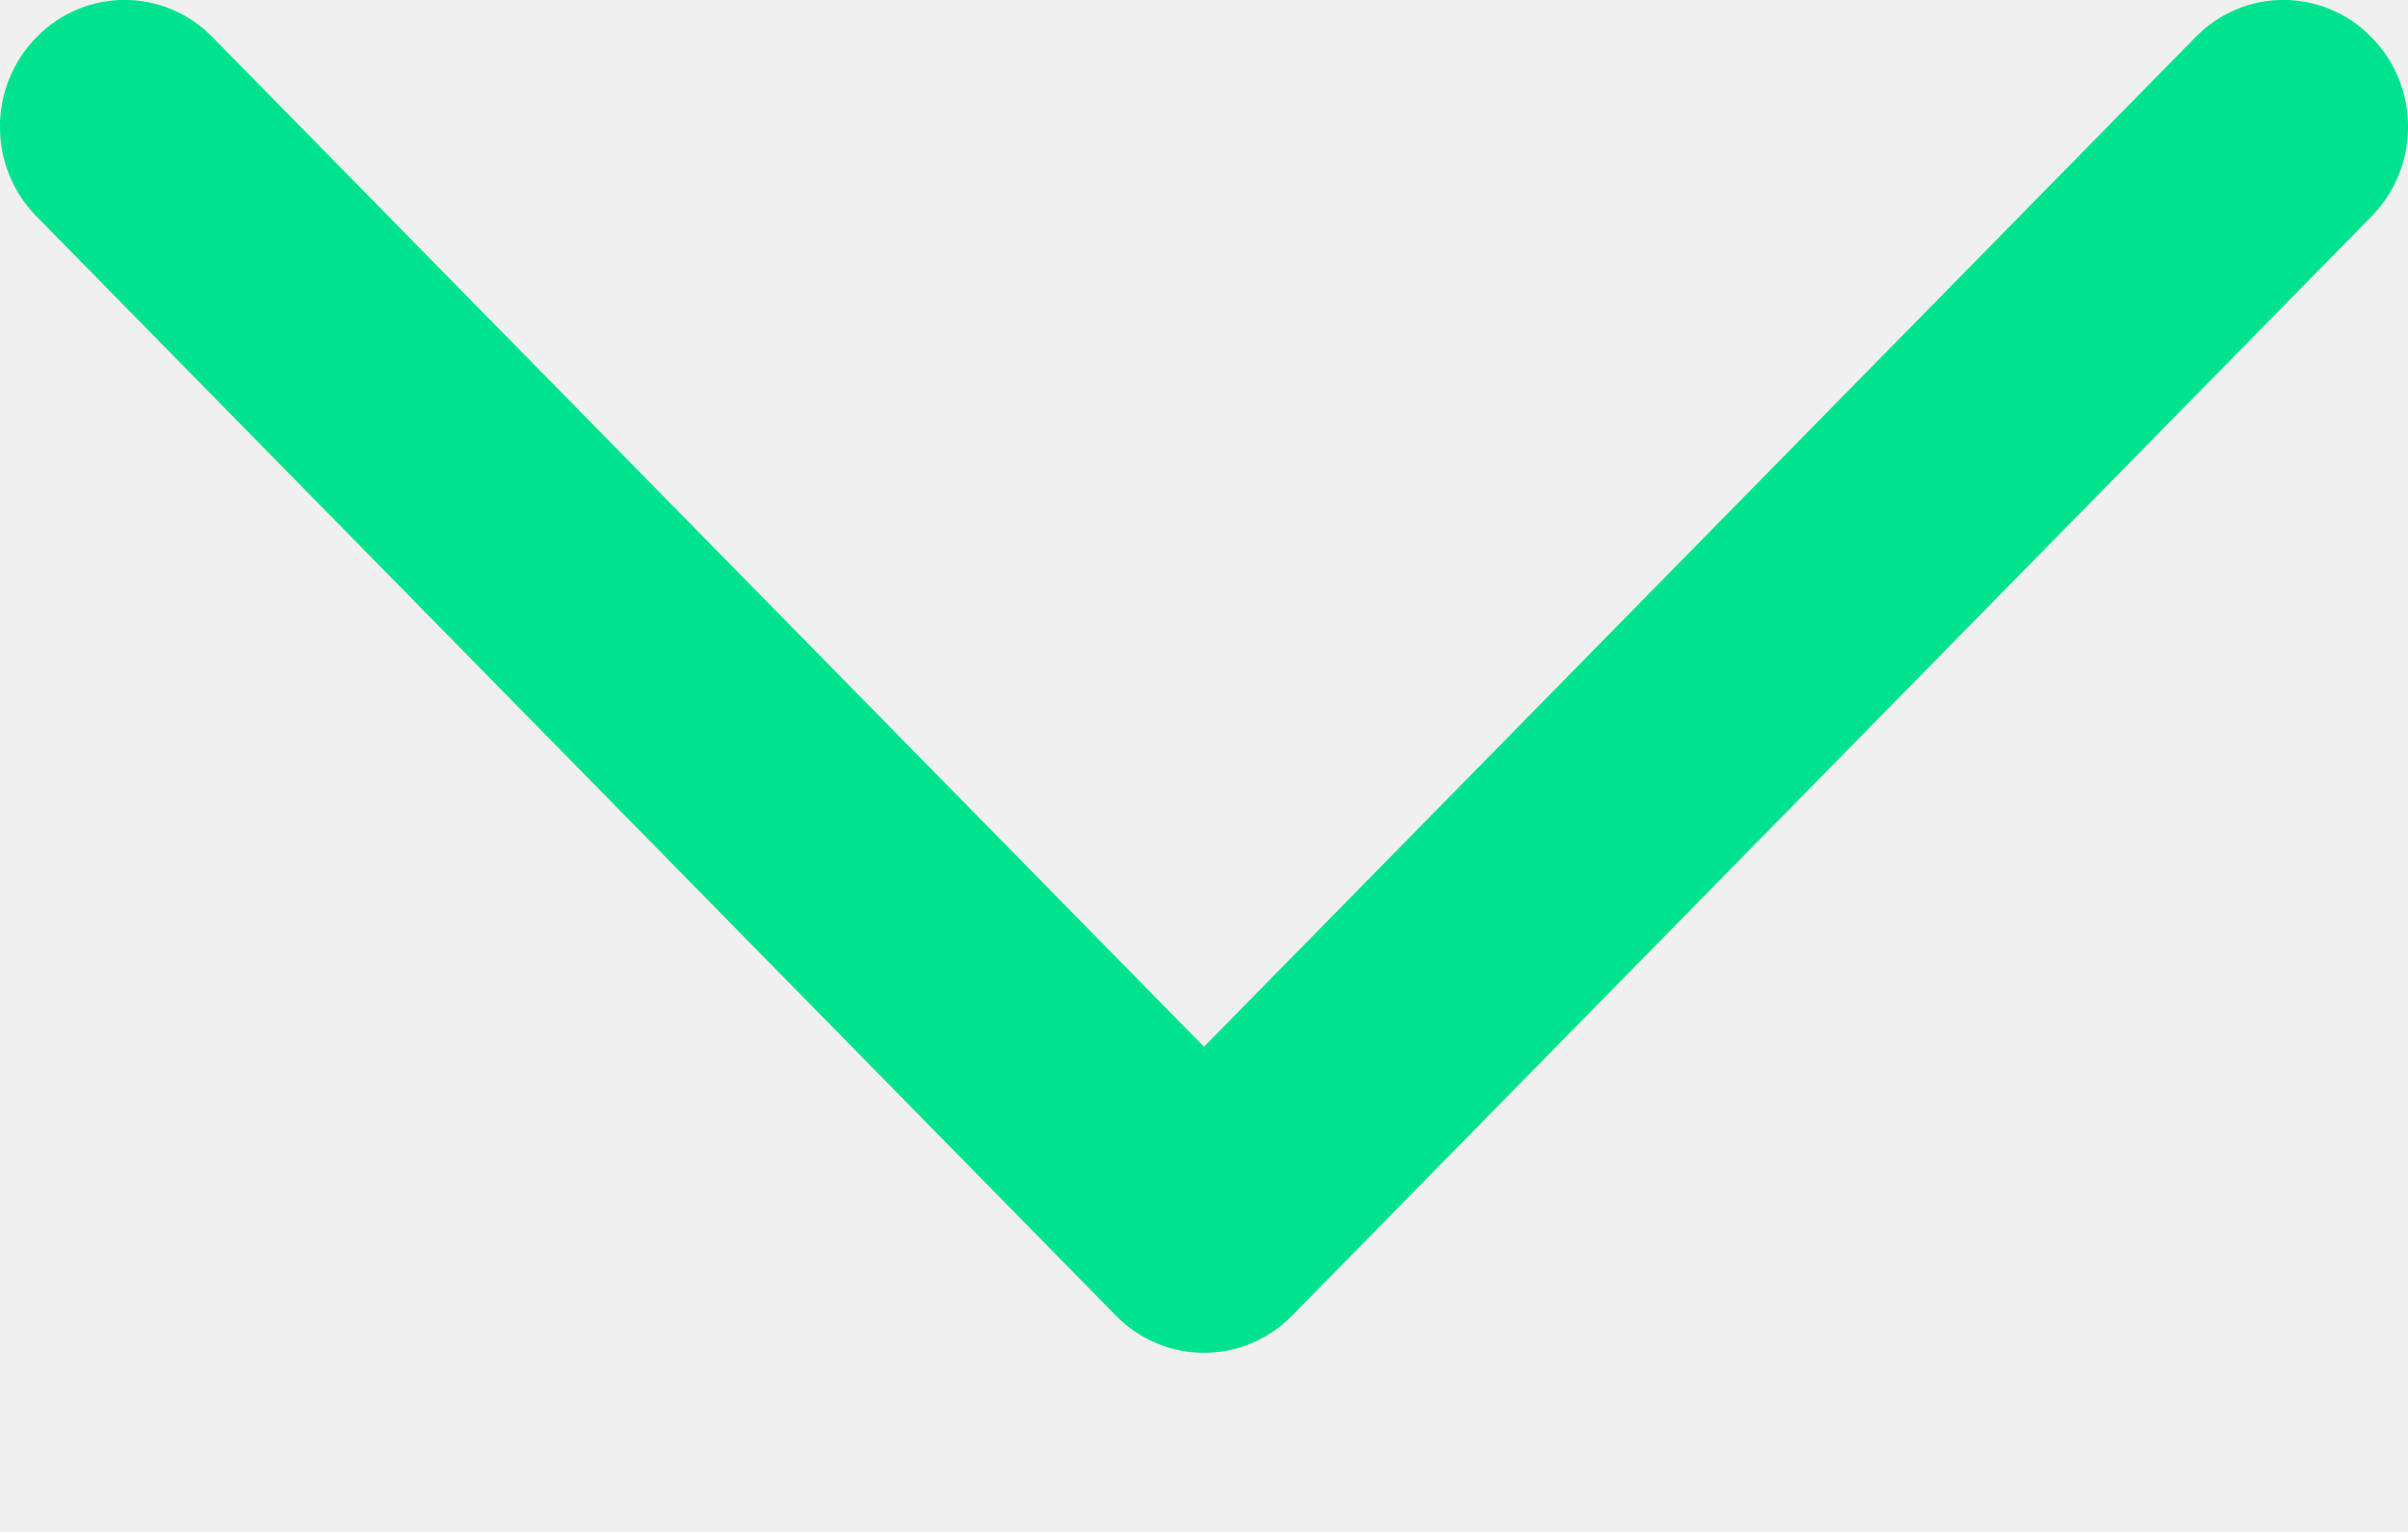
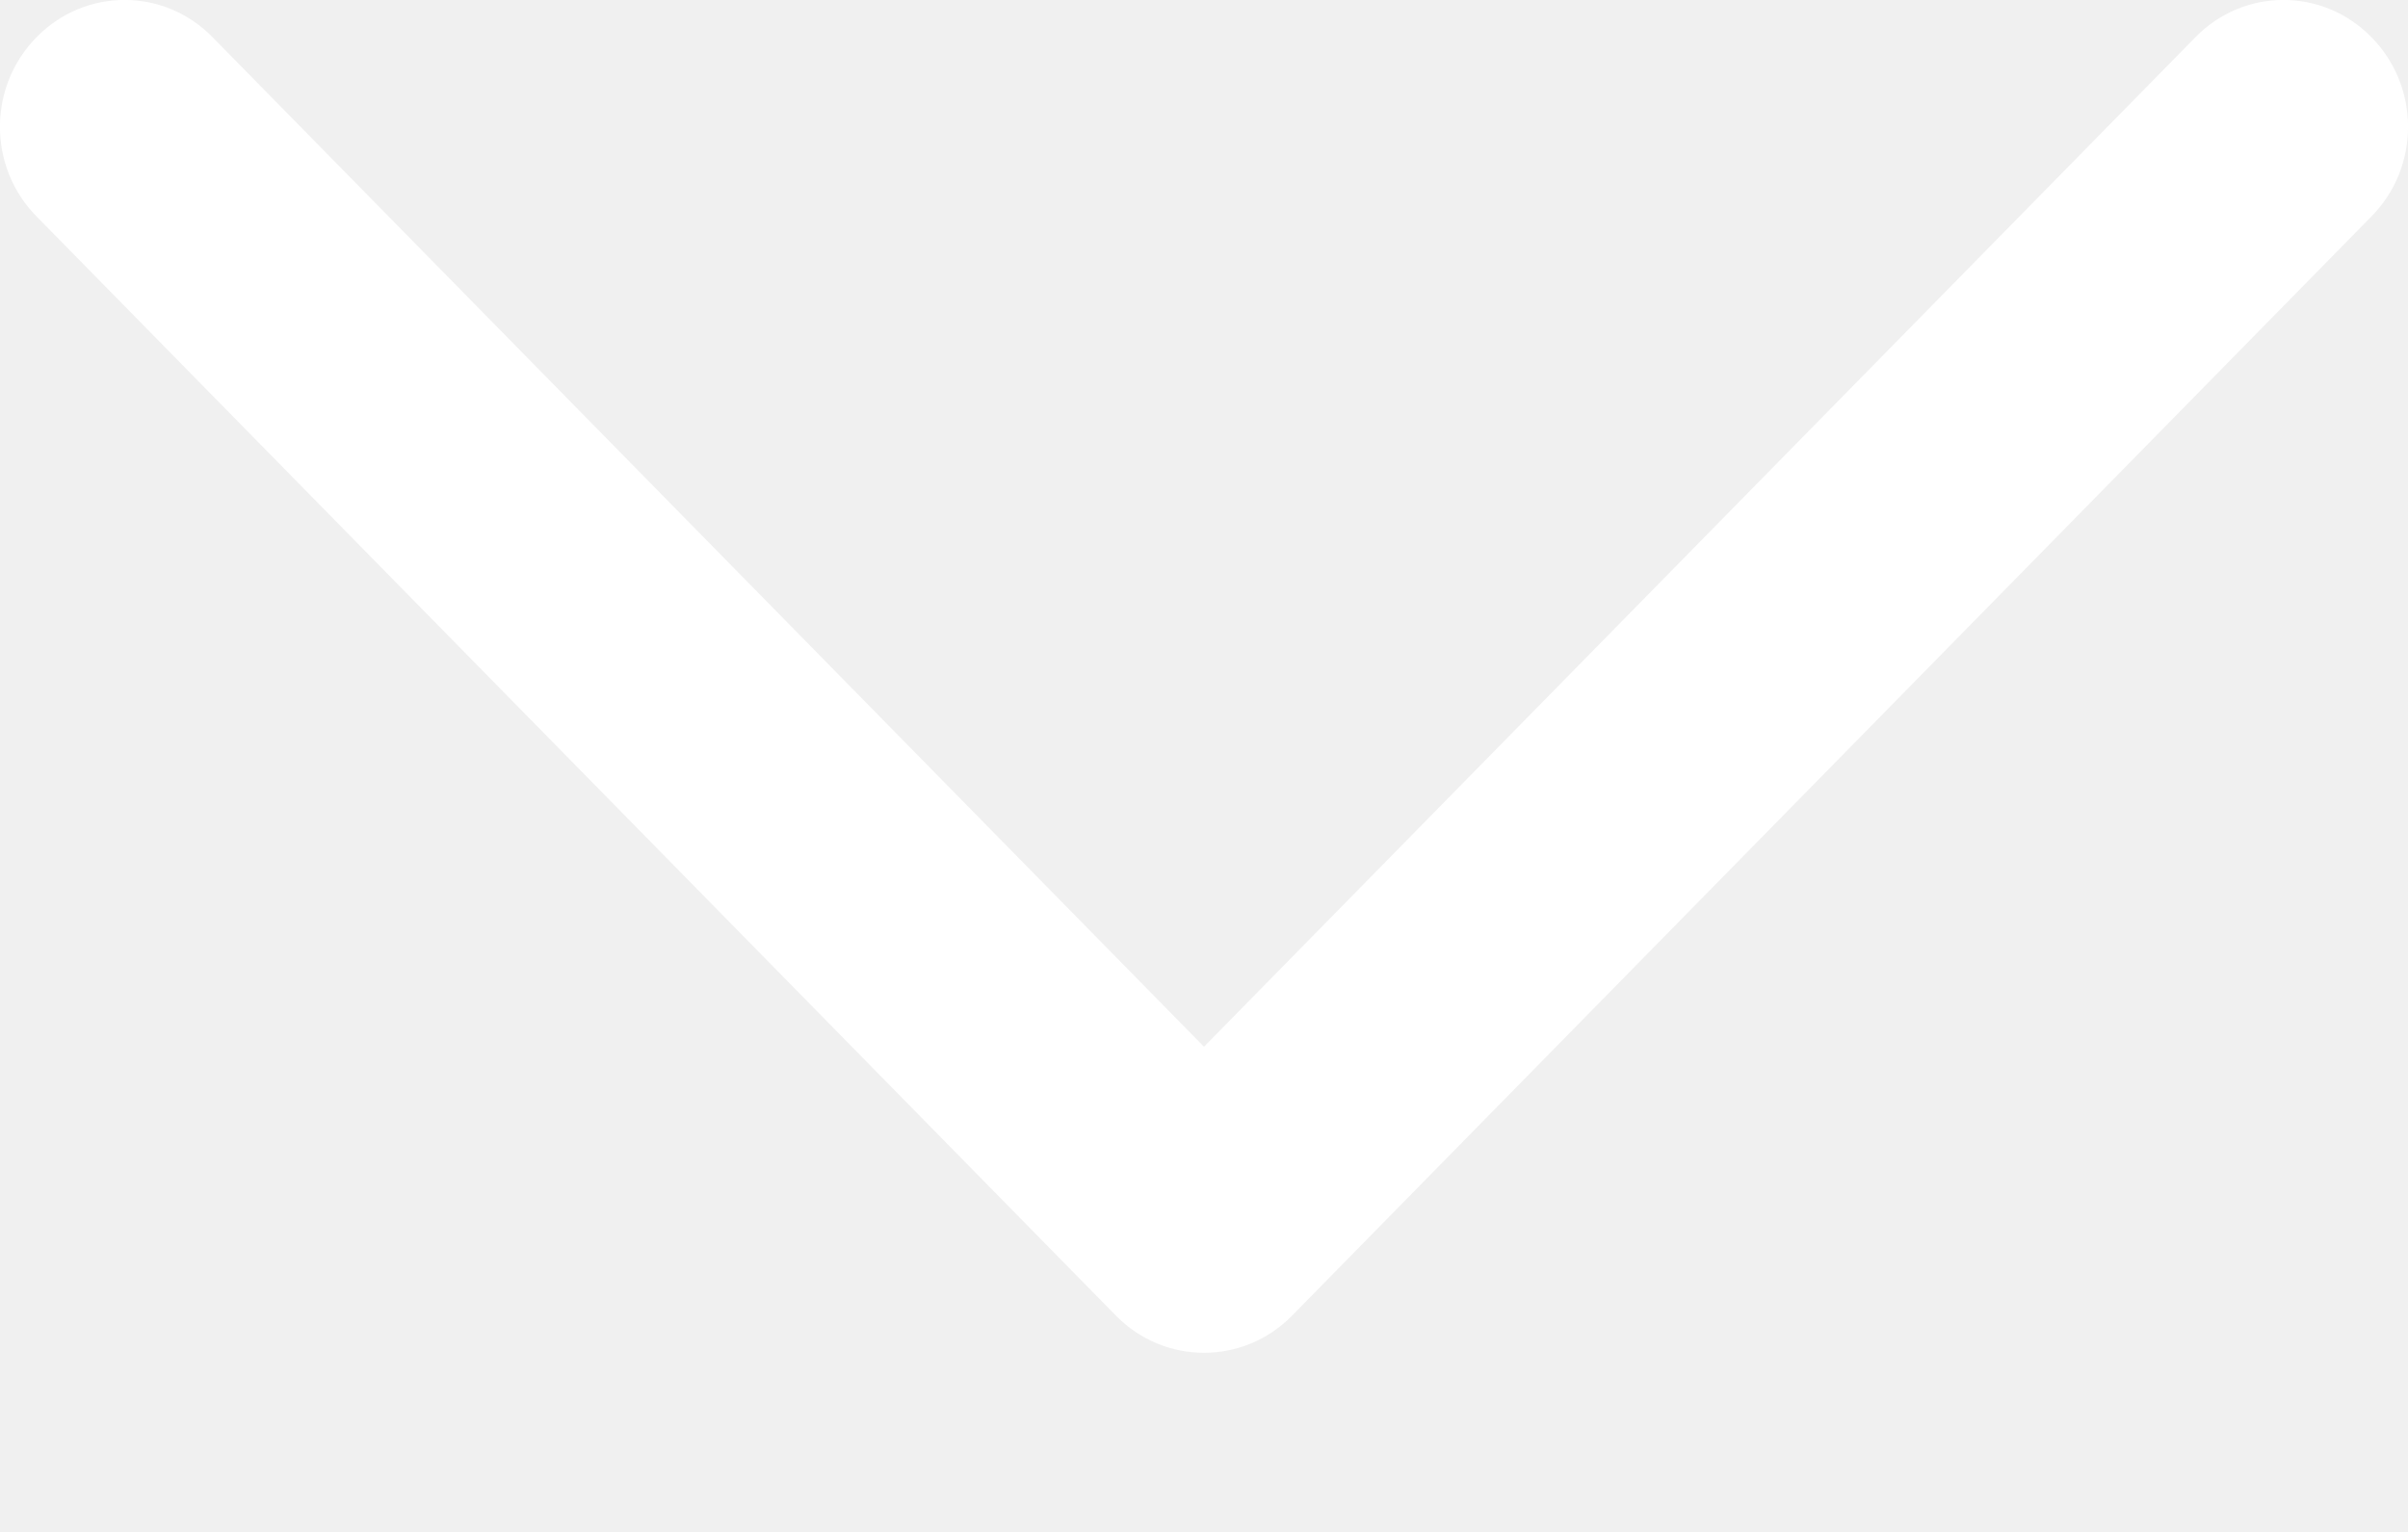
<svg xmlns="http://www.w3.org/2000/svg" width="11" height="7" viewBox="0 0 11 7" fill="none">
-   <path d="M10.029 0.17C10.251 -0.057 10.611 -0.057 10.833 0.17C11.056 0.396 11.056 0.763 10.833 0.989L5.902 6.012C5.68 6.238 5.32 6.238 5.098 6.012L0.167 0.989C-0.056 0.763 -0.056 0.396 0.167 0.17C0.389 -0.057 0.749 -0.057 0.971 0.17L5.5 4.783L10.029 0.17Z" fill="#00e28e" />
+   <path d="M10.029 0.17C10.251 -0.057 10.611 -0.057 10.833 0.17C11.056 0.396 11.056 0.763 10.833 0.989L5.902 6.012C5.68 6.238 5.32 6.238 5.098 6.012L0.167 0.989C-0.056 0.763 -0.056 0.396 0.167 0.17C0.389 -0.057 0.749 -0.057 0.971 0.17L5.5 4.783L10.029 0.17Z" fill="white" />
</svg>
